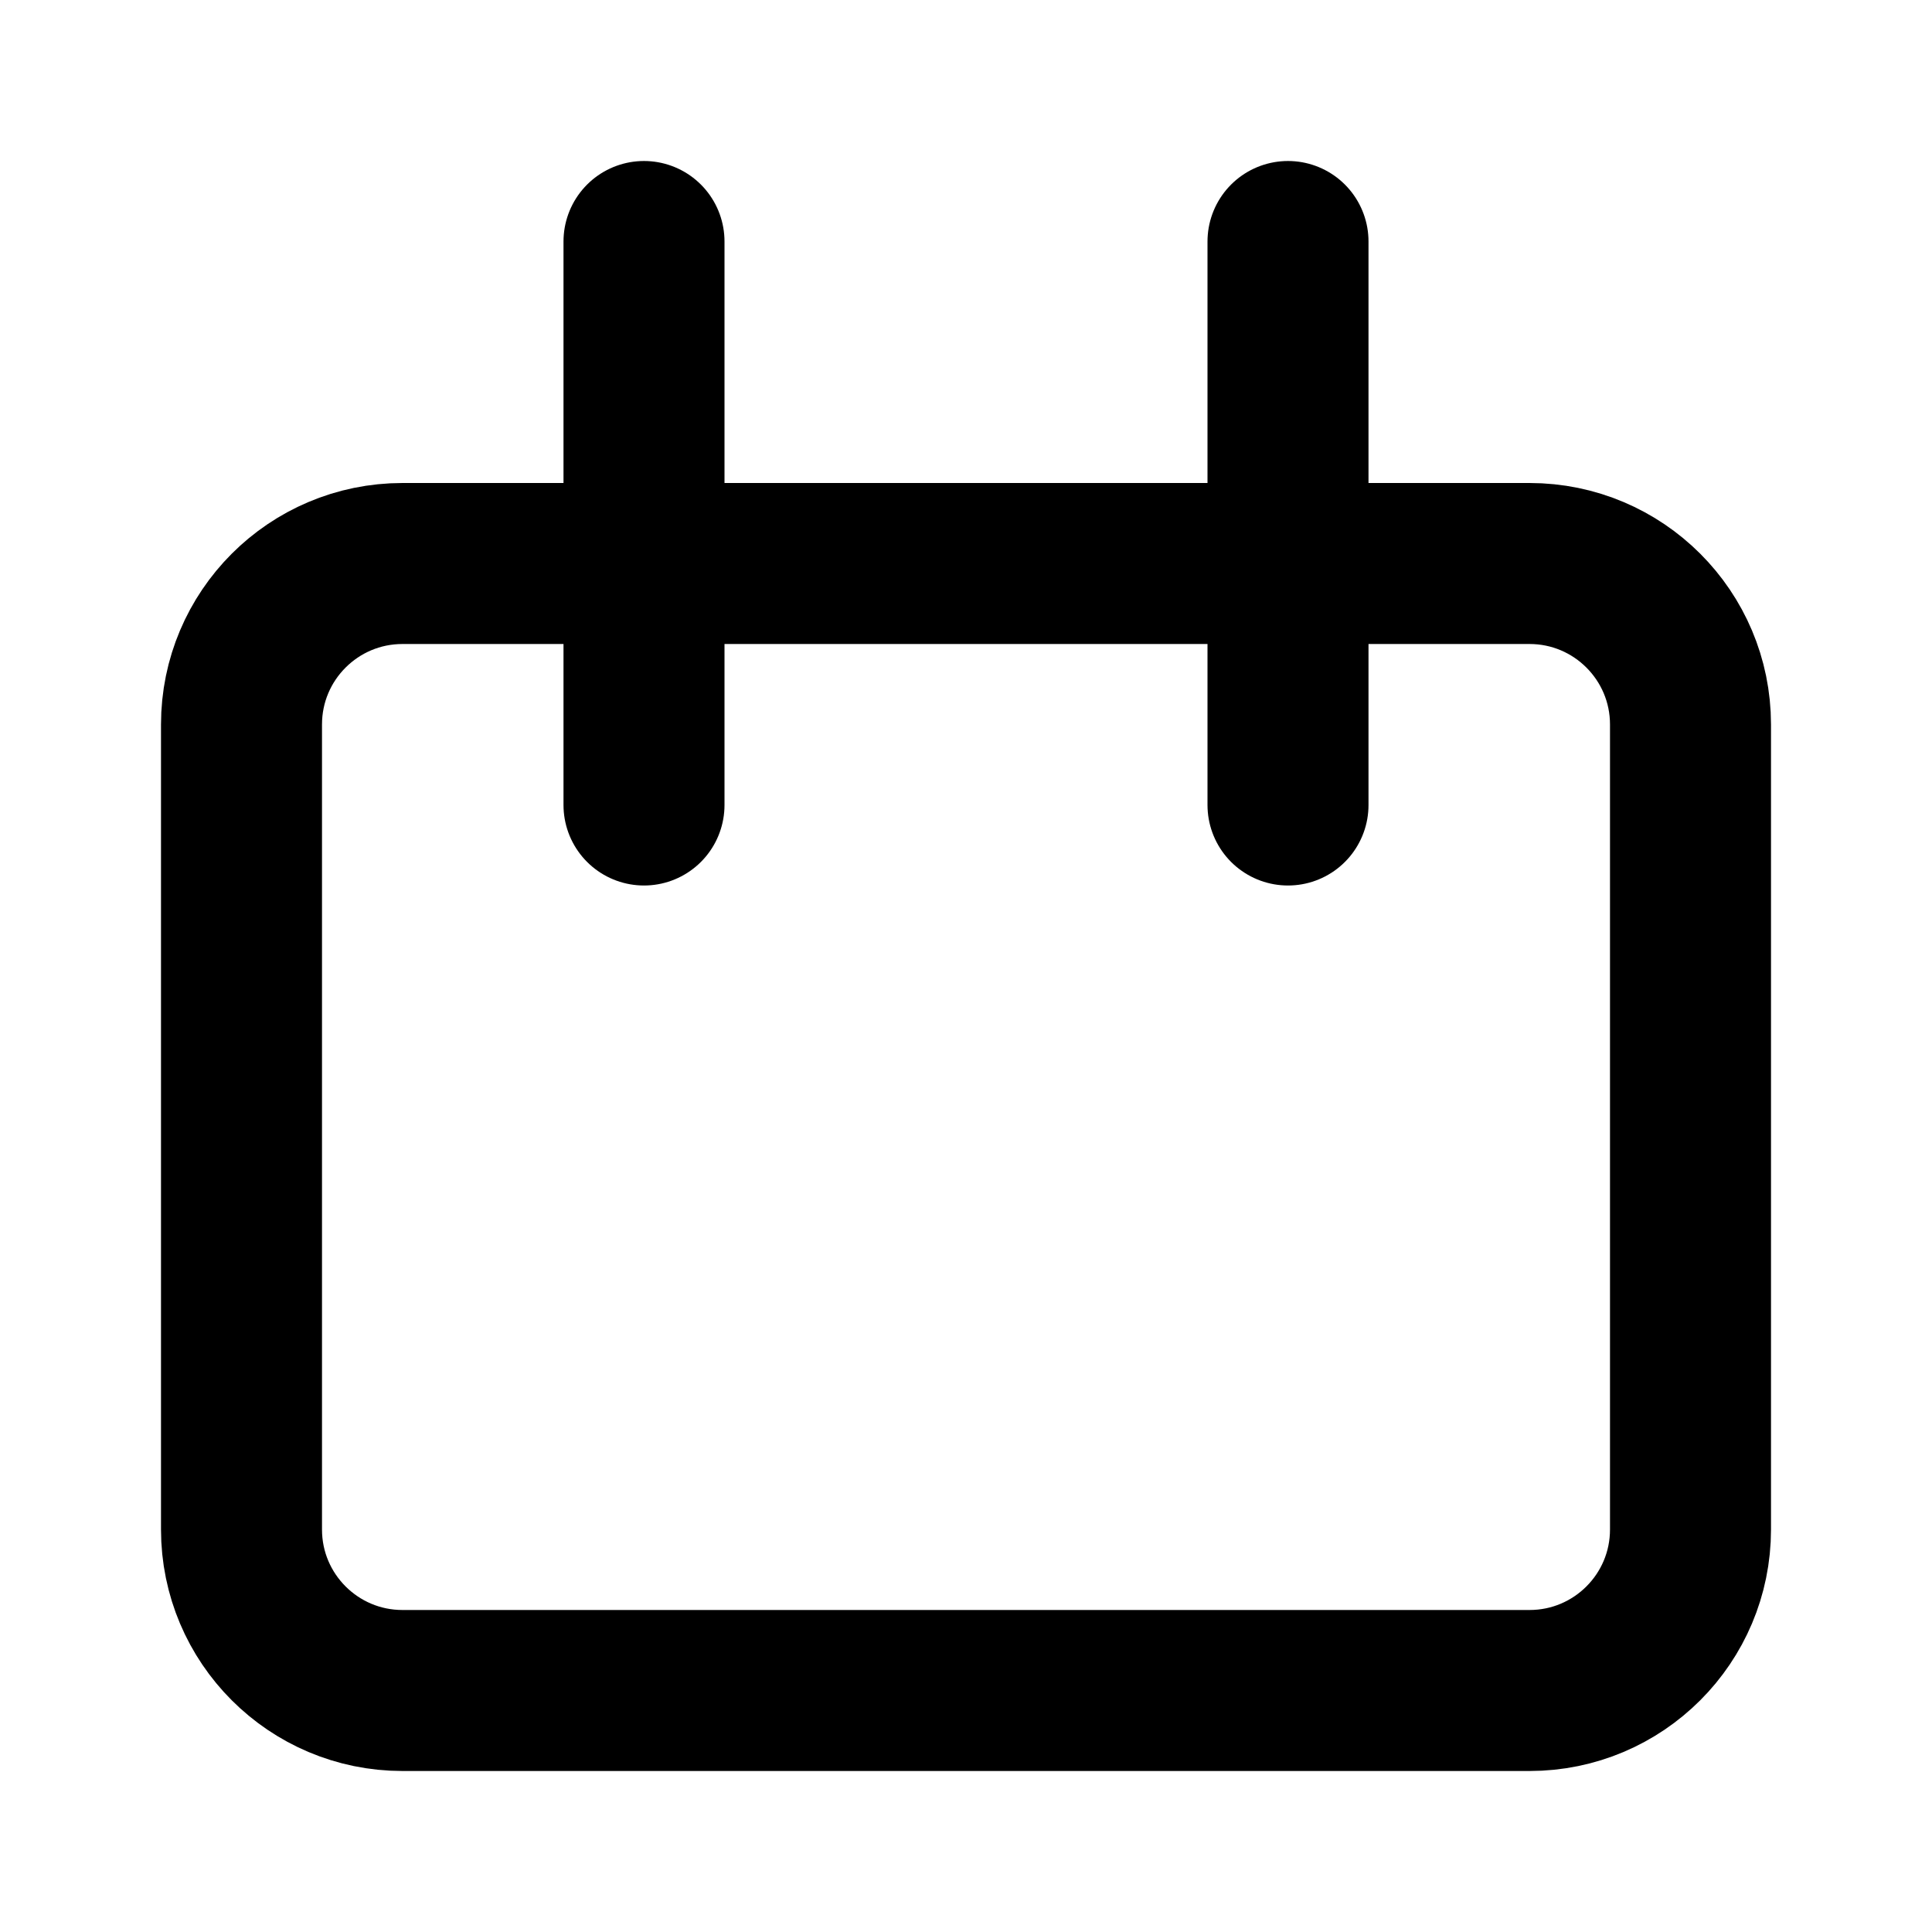
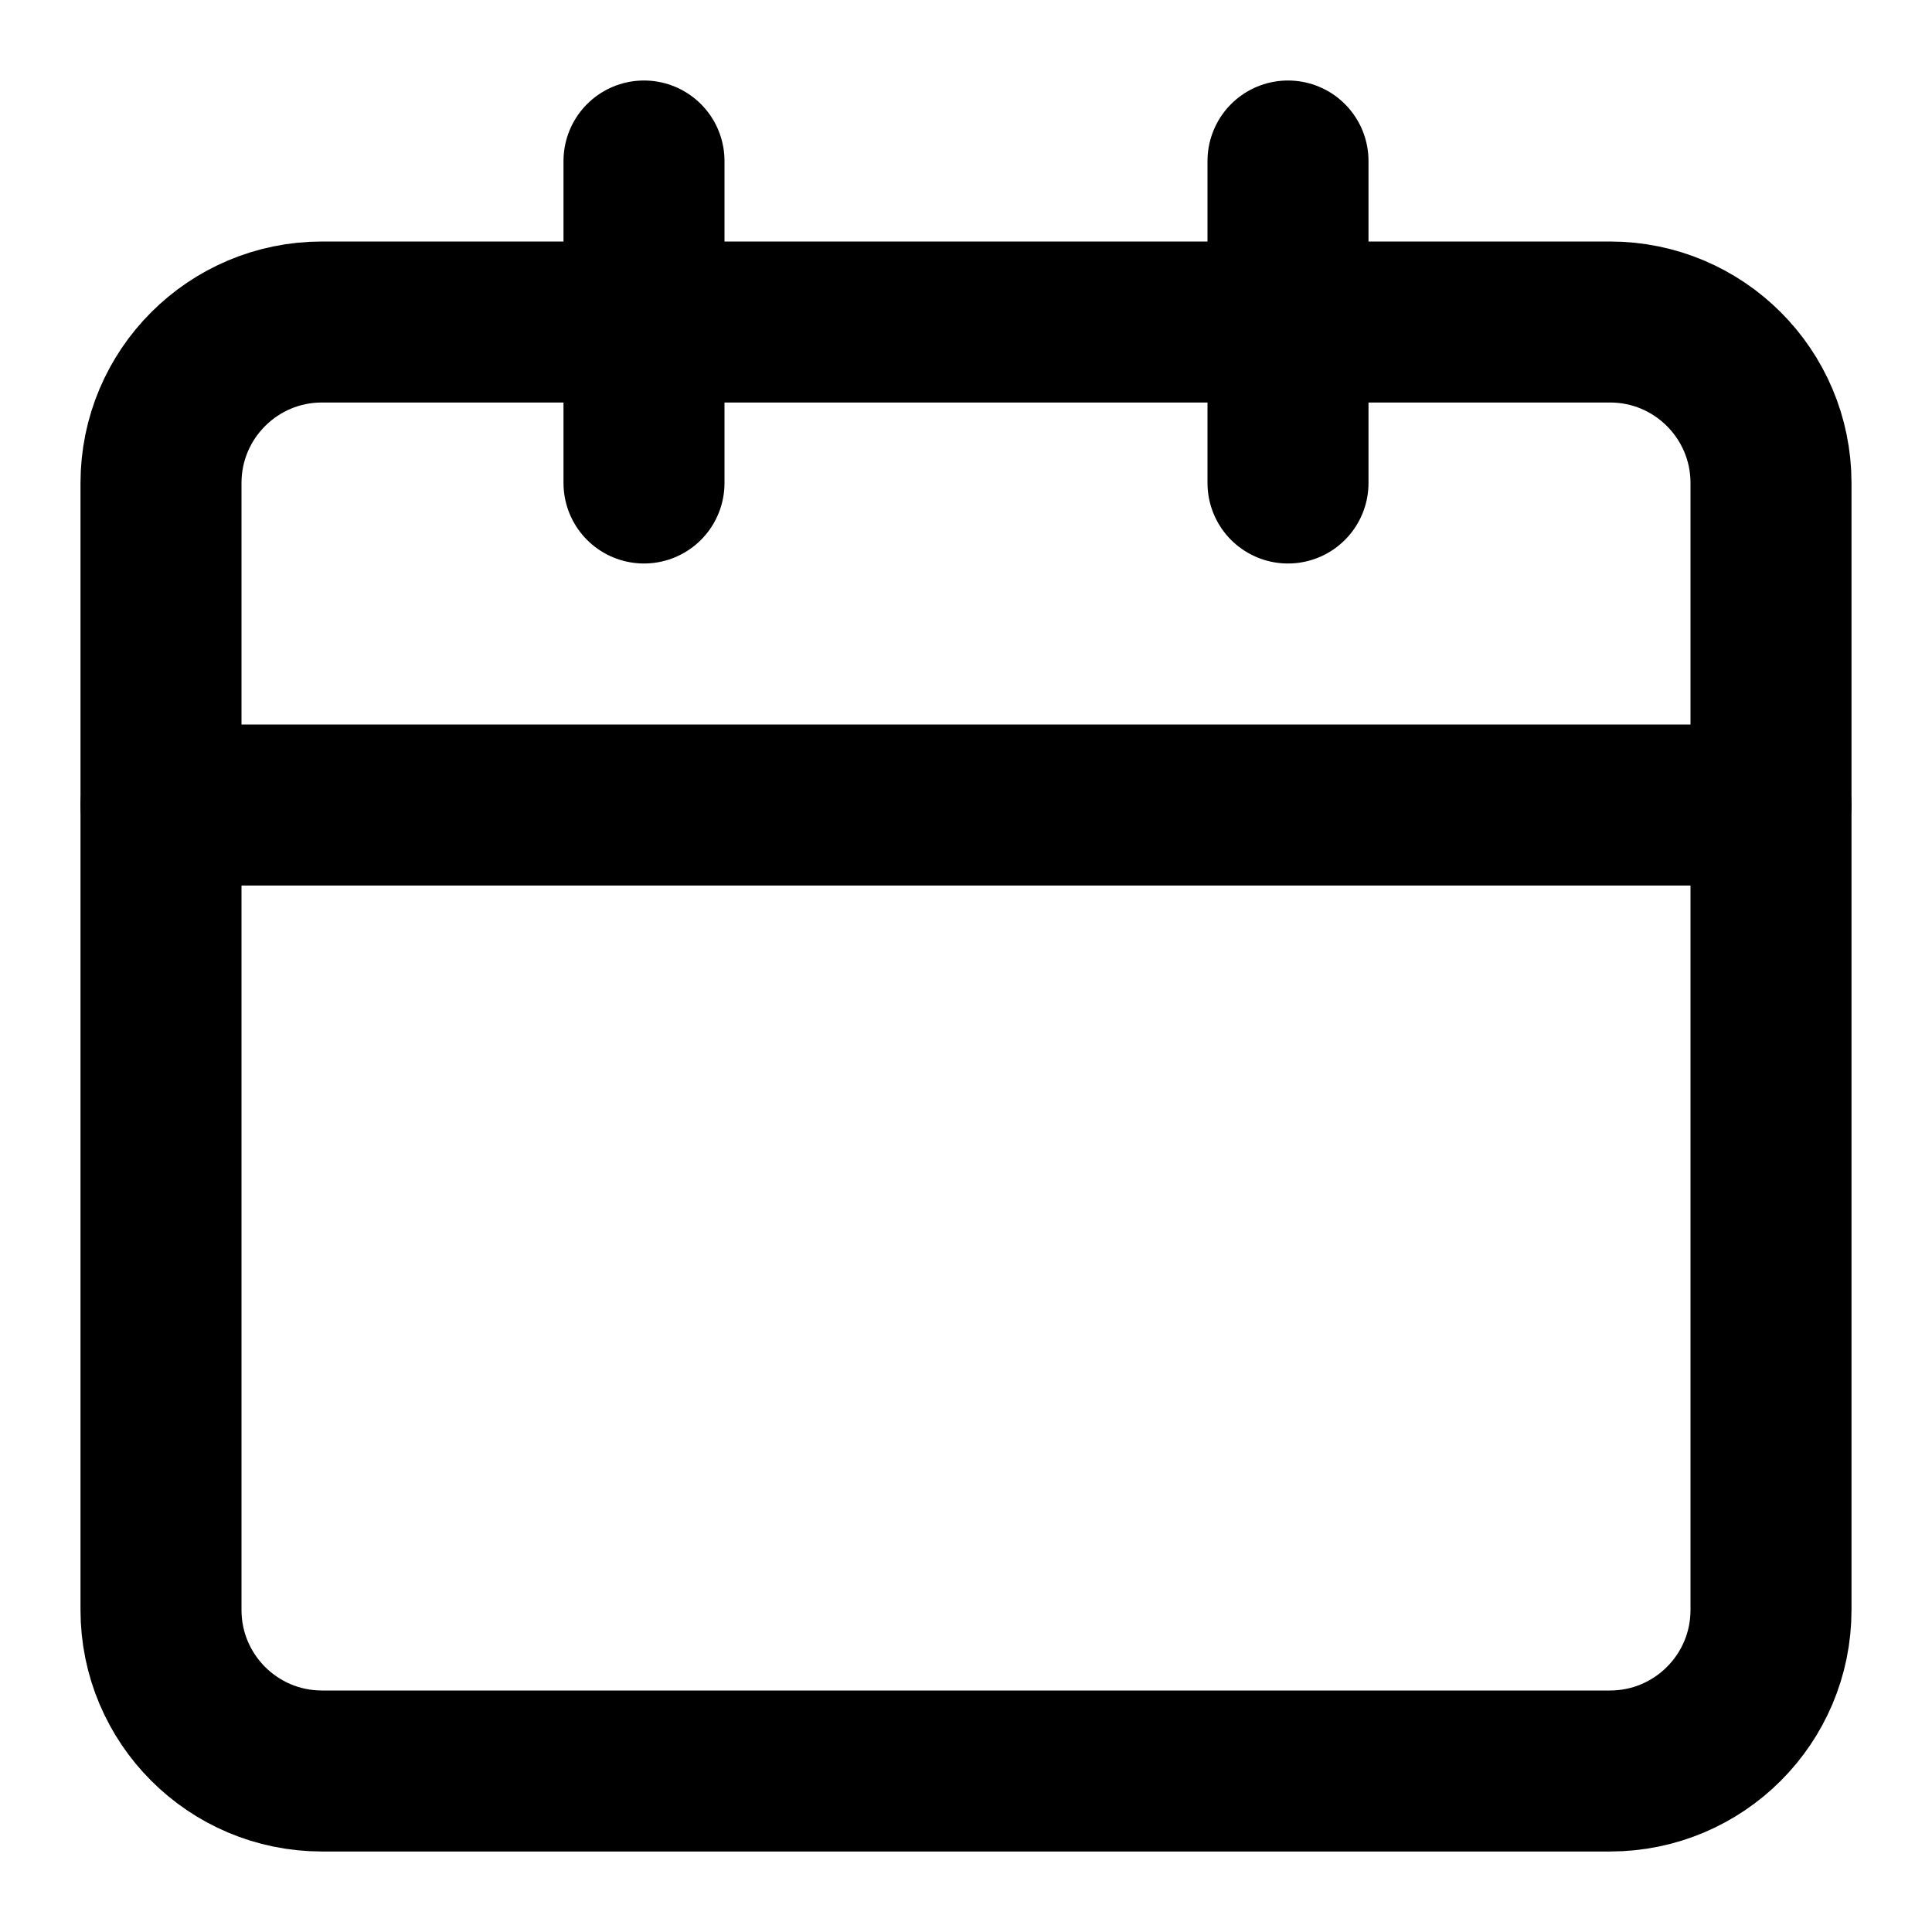
<svg xmlns="http://www.w3.org/2000/svg" width="24" height="24" viewBox="0 0 24 24" fill="none">
-   <rect x="3" y="7" width="18" height="14" rx="2" stroke="black" stroke-width="2" stroke-linecap="round" stroke-linejoin="round" />
-   <path d="M8 3V10" stroke="black" stroke-width="2" stroke-linecap="round" stroke-linejoin="round" />
-   <path d="M16 3V10" stroke="black" stroke-width="2" stroke-linecap="round" stroke-linejoin="round" />
+   <rect x="2" y="4" width="20" height="18" rx="2" stroke="black" stroke-width="2" stroke-linecap="round" stroke-linejoin="round" />
+   <path d="M8 2V6" stroke="black" stroke-width="2" stroke-linecap="round" stroke-linejoin="round" />
+   <path d="M16 2V6" stroke="black" stroke-width="2" stroke-linecap="round" stroke-linejoin="round" />
+   <path d="M2 10H22" stroke="black" stroke-width="2" stroke-linecap="round" stroke-linejoin="round" />
</svg>
